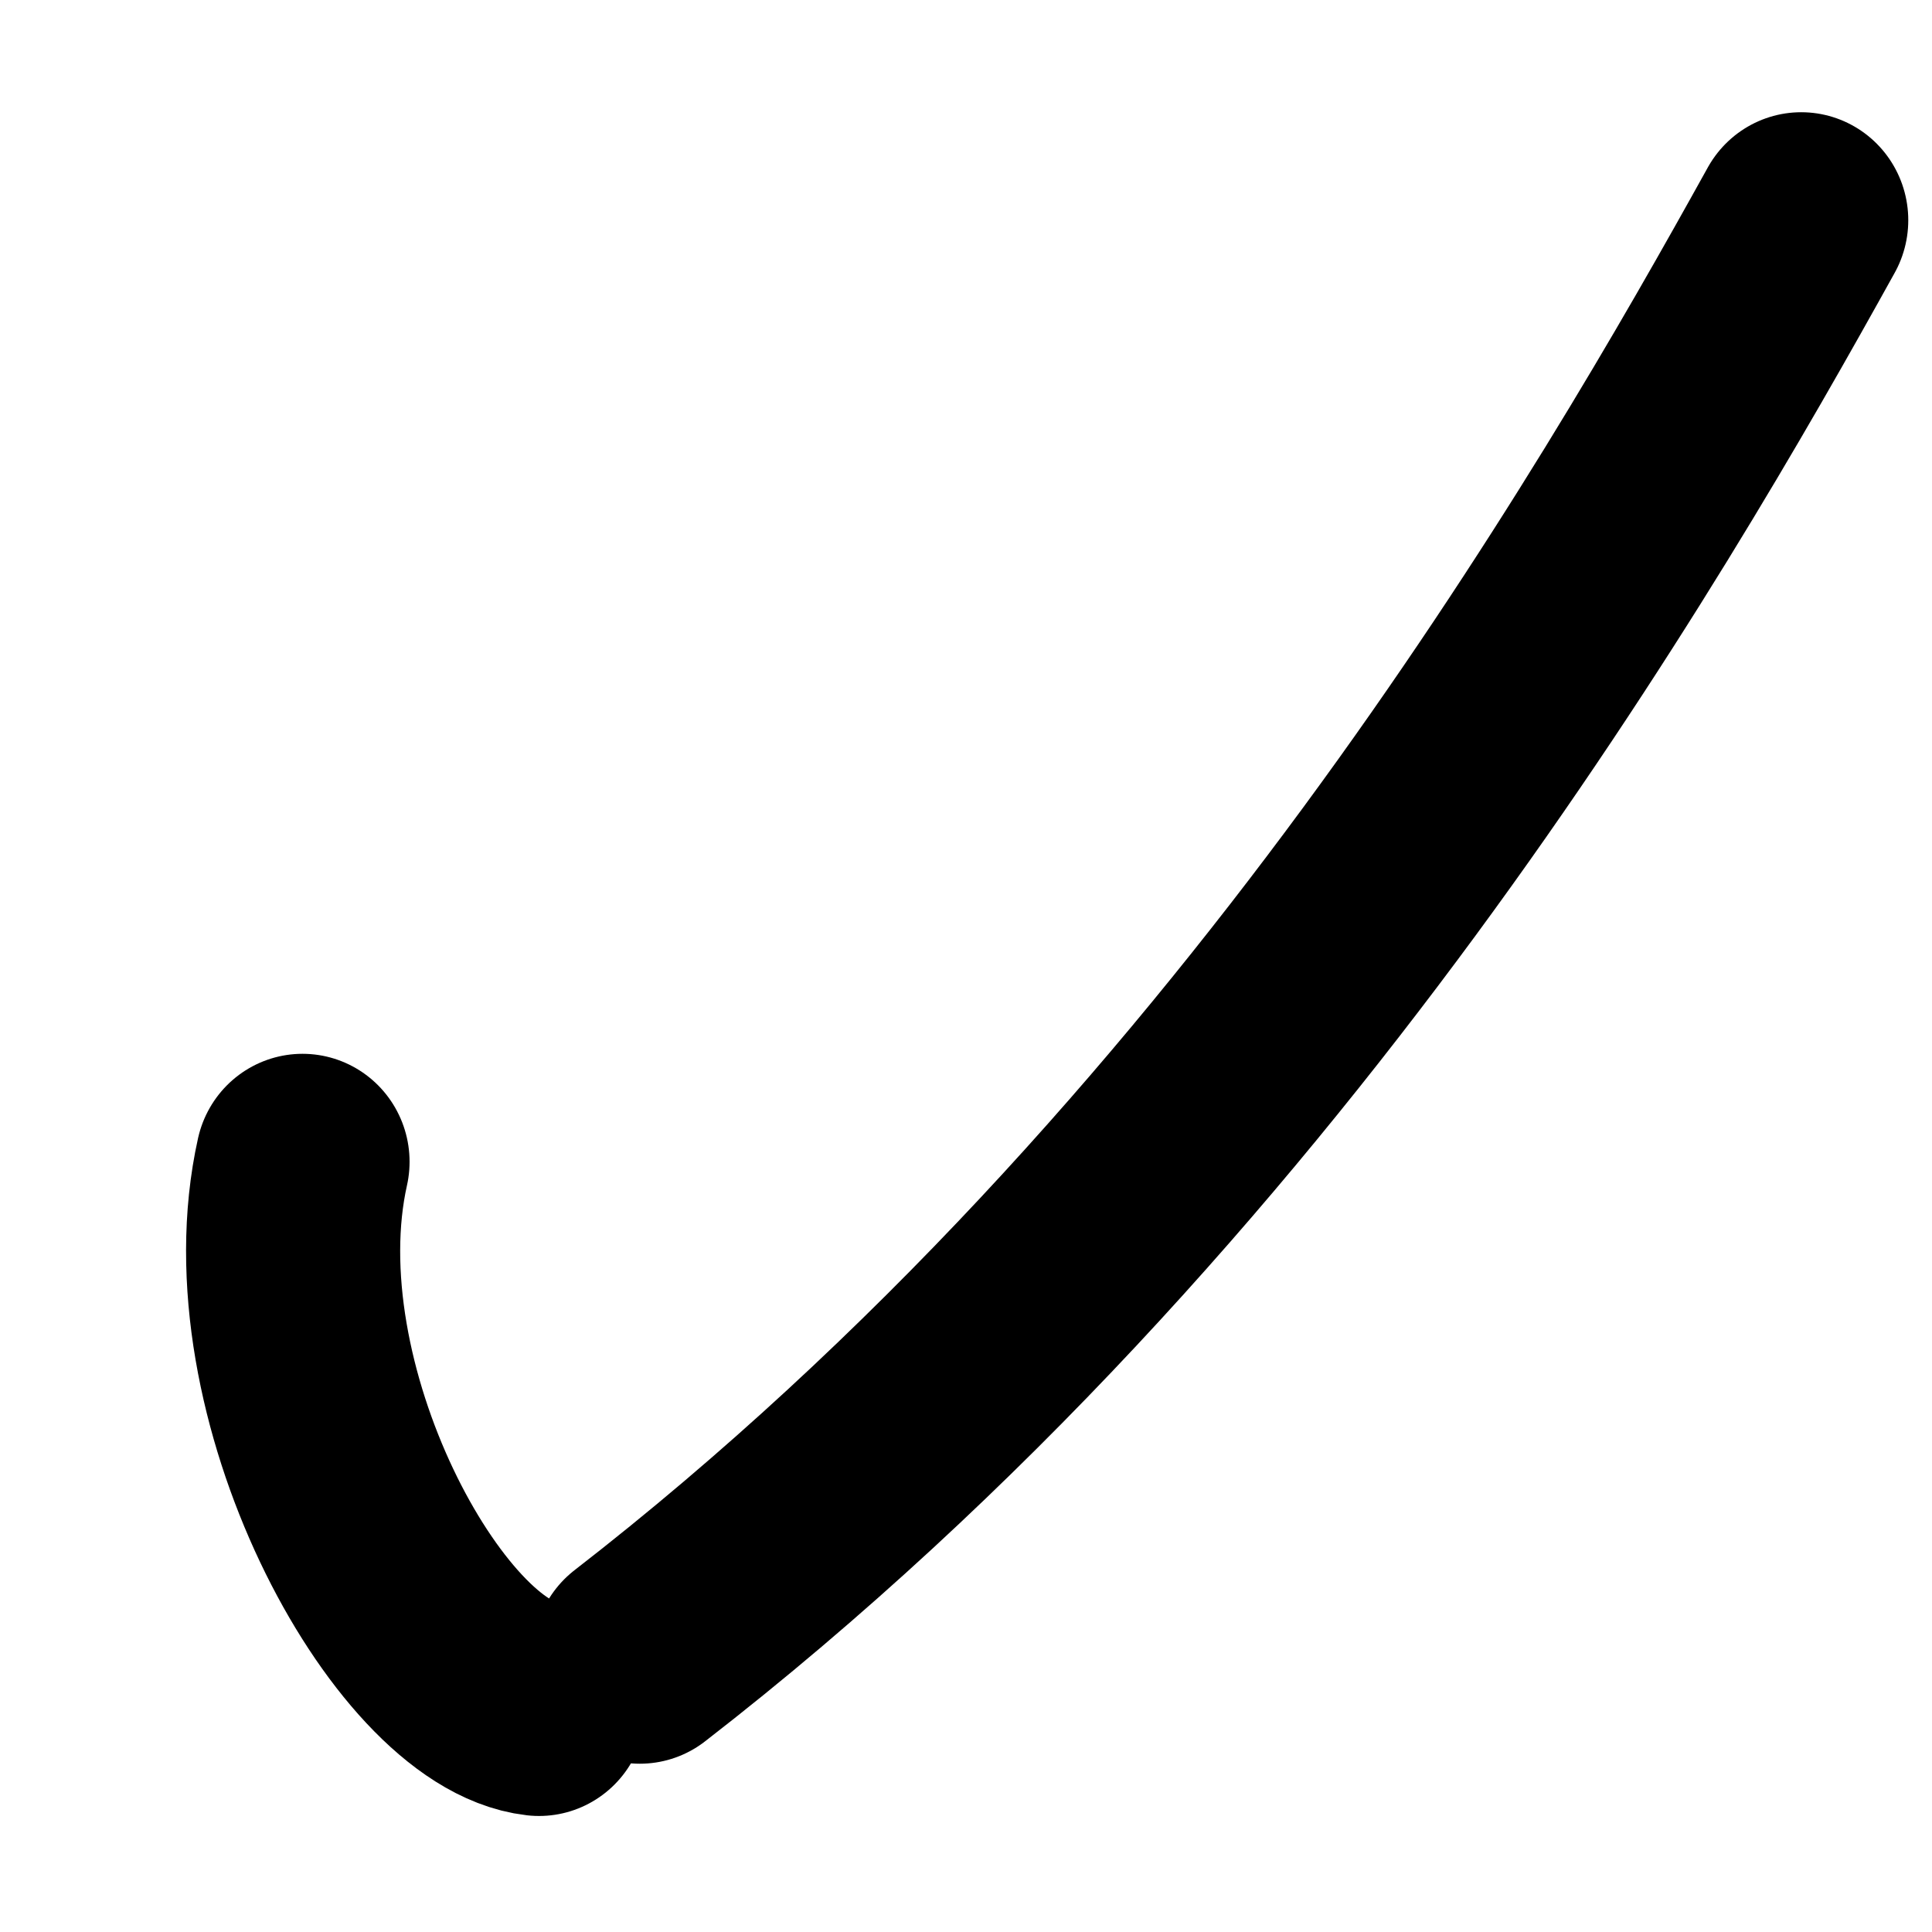
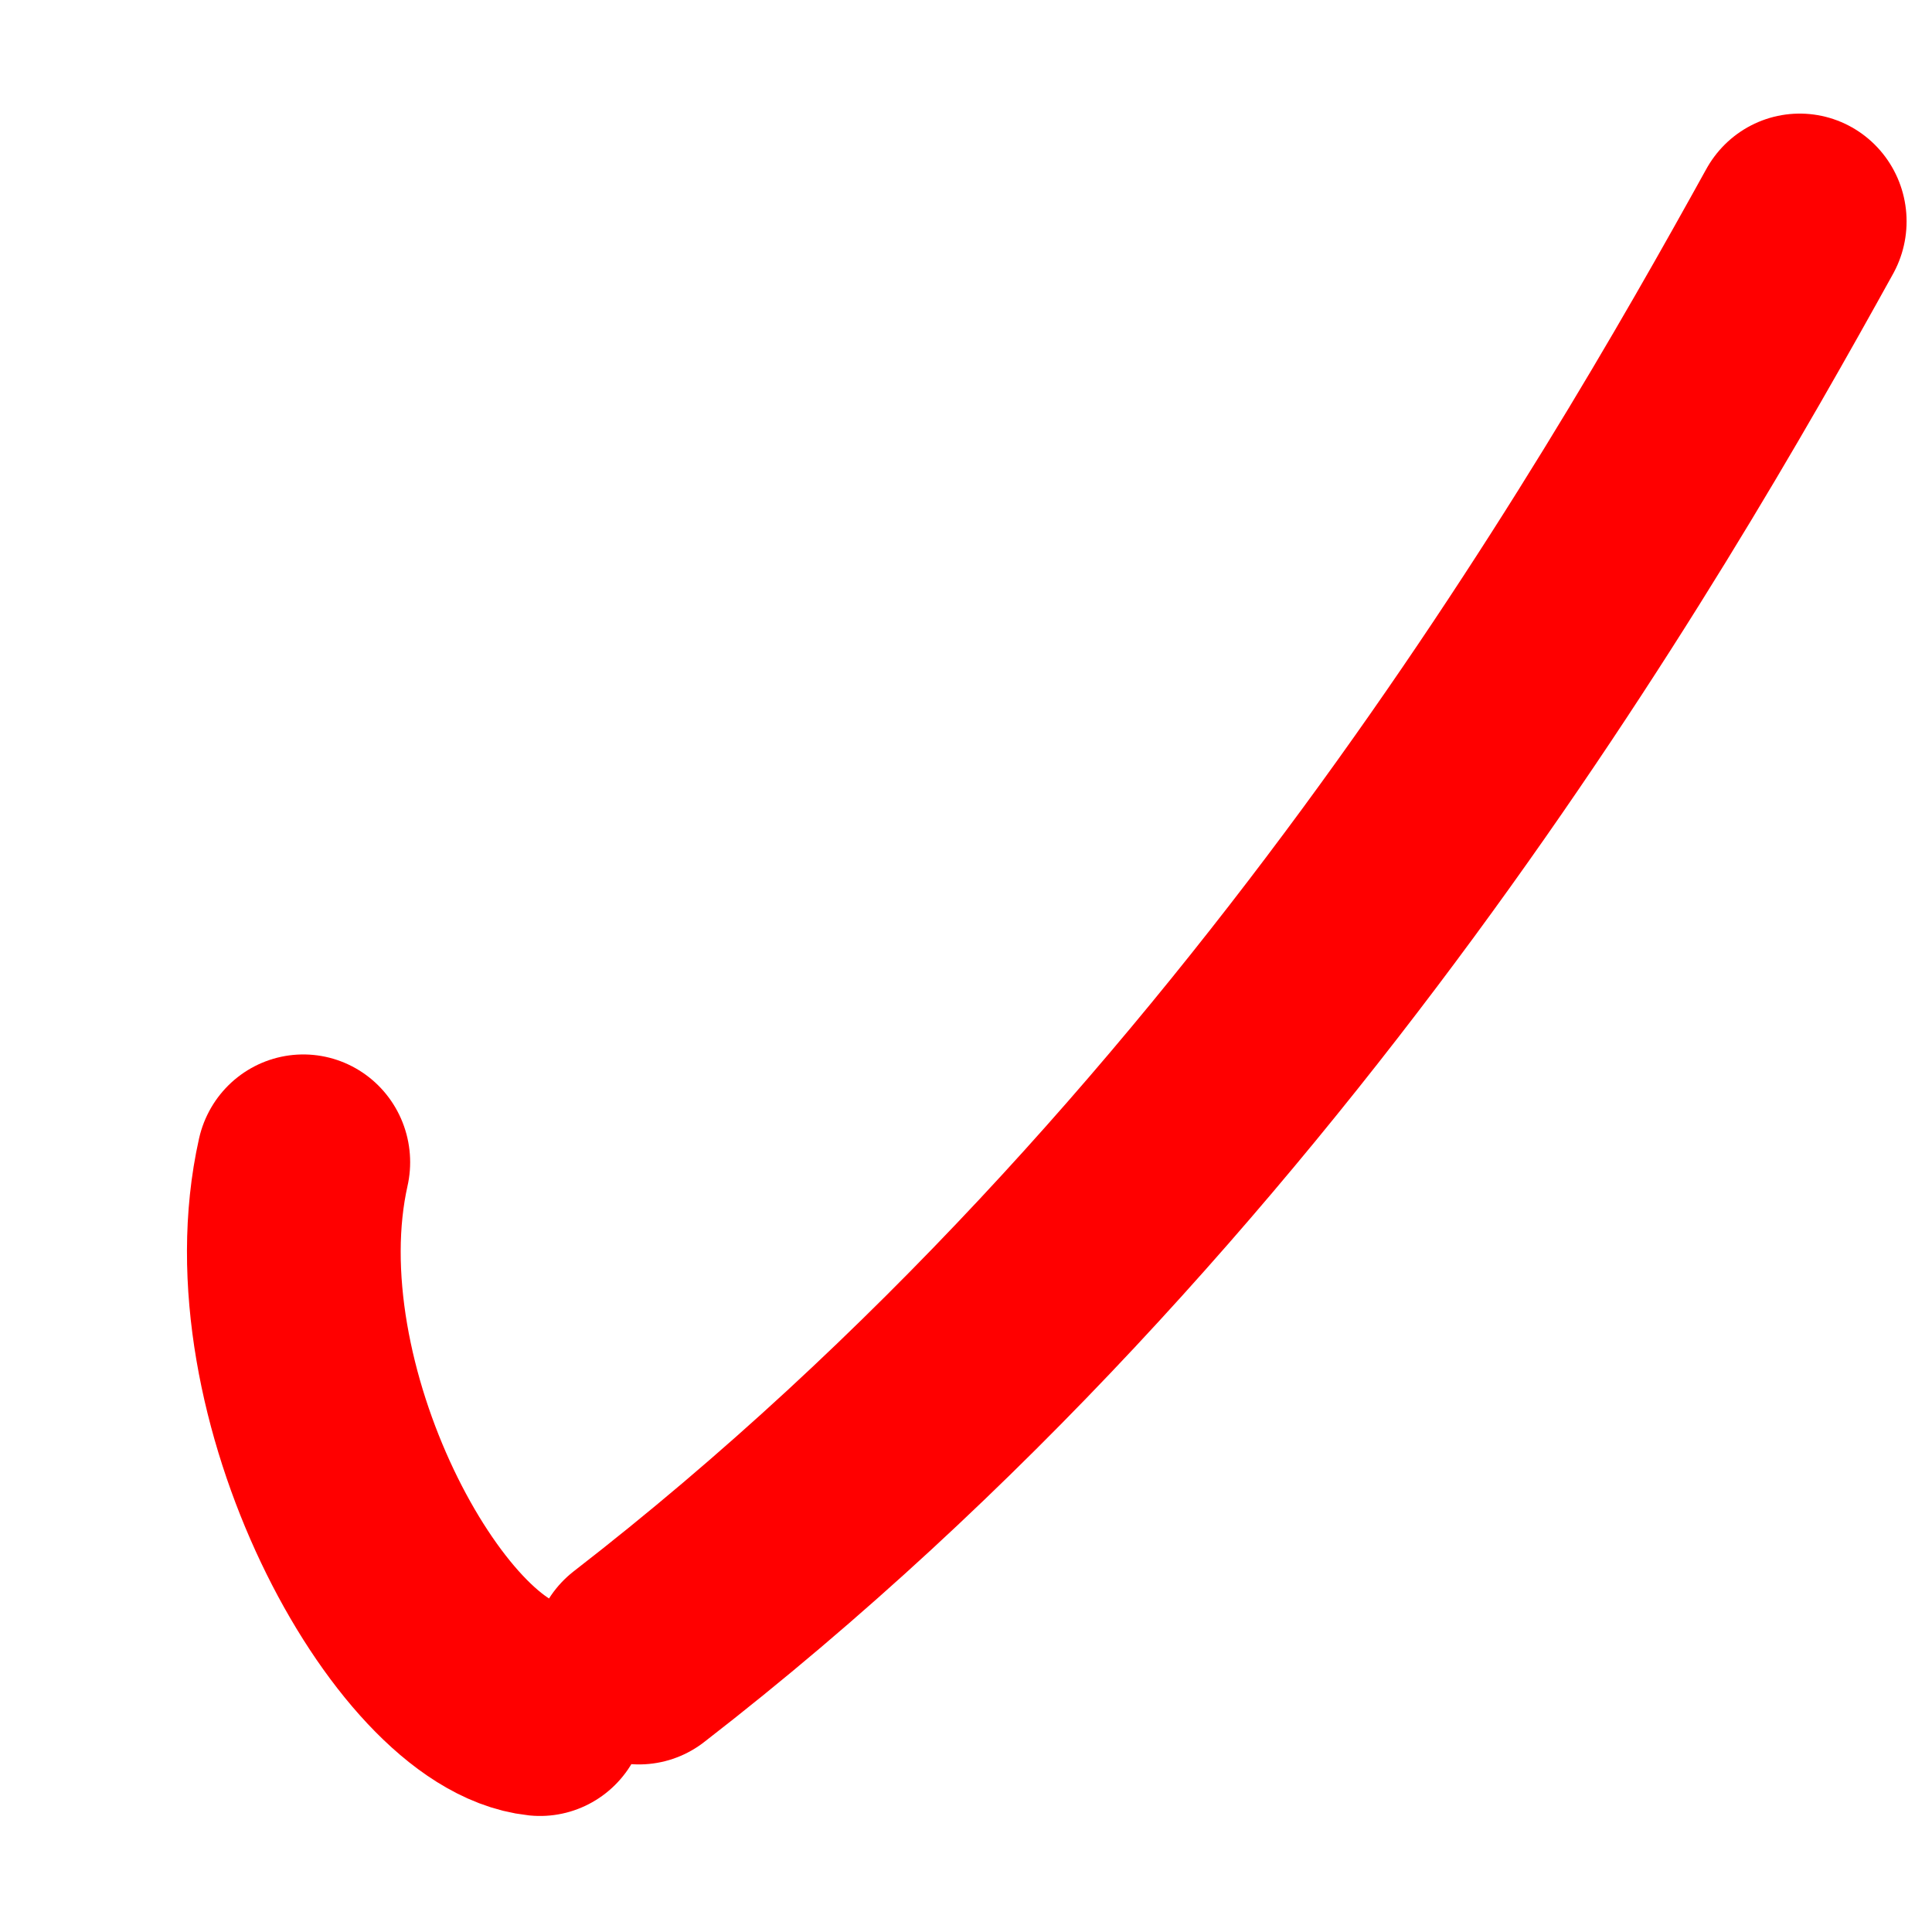
- <svg xmlns="http://www.w3.org/2000/svg" width="7.68pt" height="7.68pt" viewBox="0 0 7.68 7.68">
-   <defs />
-   <path id="shape0" transform="matrix(0.4188134 0 0 0.4886295 -27.01494 -6.852201)" fill="none" stroke="#000000" stroke-width="1.09" stroke-linecap="round" stroke-linejoin="miter" stroke-miterlimit="1.92" d="M0.233 0C-0.15 0 0.012 11.186 0.202 12.611" />
-   <path id="shape1" transform="matrix(0.4188134 0 0 0.4886295 -30.116 -4.510178)" fill="none" stroke="#000000" stroke-width="1.09" stroke-linecap="round" stroke-linejoin="miter" stroke-miterlimit="1.92" d="M0.962 1.241C-3.842 1.241 10.674 1.223 15.319 0" />
-   <path id="shape2" transform="matrix(0.3920438 0.02613725 -0.02744112 0.3601296 -21.02554 -7.2)" fill="none" stroke="#000000" stroke-width="1.09" stroke-linecap="round" stroke-linejoin="miter" stroke-miterlimit="1.92" d="M9.608 0C5.701 4.734 3.813 8.256 0 12.372" />
-   <path id="shape3" transform="matrix(0.4321496 0.02881107 -0.03022658 0.3966851 -19.78758 -6.22211)" fill="none" stroke="#000000" stroke-width="1.09" stroke-linecap="round" stroke-linejoin="miter" stroke-miterlimit="1.92" d="M8.589 0C5.309 4.351 3.498 6.696 0 10.909" />
-   <path id="shape4" transform="matrix(0.4528929 0.03019401 -0.02945861 0.3866066 -22.24817 -2.516527)" fill="none" stroke="#000000" stroke-width="1.09" stroke-linecap="round" stroke-linejoin="miter" stroke-miterlimit="1.92" d="M1.537 0.008C1.537 -0.212 0.251 4.203 0 5.184" />
-   <path id="shape5" transform="matrix(0.4321496 0.02881107 -0.03022658 0.3966851 -22.13828 -1.828187)" fill="none" stroke="#000000" stroke-width="1.09" stroke-linecap="round" stroke-linejoin="miter" stroke-miterlimit="1.92" d="M4.28 0C3.535 1.614 1.176 2.333 0 3.509" />
-   <path id="shape6" transform="matrix(0.3920438 0.02613725 -0.02744112 0.3601296 -21.4884 -2.279478)" fill="none" stroke="#000000" stroke-width="1.09" stroke-linecap="round" stroke-linejoin="miter" stroke-miterlimit="1.92" d="M0 0C0.124 0.062 4.136 3.273 2.364 2.036" />
-   <path id="shape7" transform="matrix(0.4528929 0.03019401 -0.02945861 0.3866066 -22.01971 -1.462904)" fill="none" stroke="#000000" stroke-width="1.09" stroke-linecap="round" stroke-linejoin="miter" stroke-miterlimit="1.92" d="M1.327 1.159C-0.682 -0.793 2.278 2.347 0 0" />
-   <path id="shape8" transform="matrix(0.3920438 0.02613725 -0.02744112 0.3601296 -17.06258 -7.048744)" fill="none" stroke="#000000" stroke-width="1.09" stroke-linecap="round" stroke-linejoin="miter" stroke-miterlimit="1.92" d="M0 0C1.474 1.069 1.823 1.109 3.042 2.05" />
-   <path id="shape9" transform="matrix(0.3920438 0.02613725 -0.02744112 0.3601296 -17.59061 -6.445022)" fill="none" stroke="#000000" stroke-width="1.09" stroke-linecap="round" stroke-linejoin="miter" stroke-miterlimit="1.92" d="M0.146 0.045C-0.619 -0.338 1.835 1.855 2.673 2.023" />
-   <path id="shape10" transform="matrix(0.6390445 0 0 0.6470252 -13.69959 -6.948976)" fill="none" stroke="#000000" stroke-width="0.96" stroke-linecap="round" stroke-linejoin="miter" stroke-miterlimit="1.92" d="M0 8.31C0.345 9.536 5.162 10.485 7.029 7.446C11.168 0.443 0.32 -3.035 0.32 3.382" />
-   <path id="shape11" transform="matrix(0.6390445 0 0 0.6470252 -14.47667 -6.237912)" fill="none" stroke="#000000" stroke-width="0.96" stroke-linecap="round" stroke-linejoin="miter" stroke-miterlimit="1.92" d="M0 0C0.301 1.604 0.865 4.371 1.493 3.307" />
-   <path id="shape12" transform="matrix(0.6390445 0 0 0.6470252 -13.4133 -5.188869)" fill="none" stroke="#000000" stroke-width="0.96" stroke-linecap="round" stroke-linejoin="miter" stroke-miterlimit="1.92" d="M2.485 0C1.643 0.565 0.61 1.425 0 1.973" />
-   <path id="shape13" transform="matrix(0.8135 0 0 0.9895566 -6.655081 -3.90369)" fill="none" stroke="#000000" stroke-width="0.72" stroke-linecap="round" stroke-linejoin="miter" stroke-miterlimit="1.92" d="M0 0.355C3.057 0.236 2.84 0.289 7.074 0" />
-   <path id="shape14" transform="matrix(0.8135 0 0 0.9895566 -6.887 -6.909)" fill="none" stroke="#000000" stroke-width="0.72" stroke-linecap="round" stroke-linejoin="miter" stroke-miterlimit="1.92" d="M0 3.456C1.585 1.45 2.263 1.04 3.728 0" />
-   <path id="shape15" transform="matrix(0.8135 0 0 0.9895566 -6.750332 -3.44951)" fill="none" stroke="#000000" stroke-width="0.72" stroke-linecap="round" stroke-linejoin="miter" stroke-miterlimit="1.92" d="M0 0C1.256 1.008 1.625 1.565 3.744 2.728" />
-   <path id="shape16" transform="matrix(1.144039 0 0 1.107763 3.553808 -6.846667)" fill="none" stroke="#000000" stroke-width="0.61" stroke-linecap="round" stroke-linejoin="miter" stroke-miterlimit="1.92" d="M0 0C0.773 0.853 1.819 1.744 2.741 2.709" />
-   <path id="shape17" transform="matrix(1.144039 0 0 1.107763 3.28534 -3.933989)" fill="none" stroke="#000000" stroke-width="0.61" stroke-linecap="round" stroke-linejoin="miter" stroke-miterlimit="1.92" d="M2.939 0C1.755 1.134 1.105 2.172 0 2.901" />
-   <path id="shape18" transform="matrix(1.144039 0 0 1.107763 0.8813333 -3.951992)" fill="none" stroke="#000000" stroke-width="0.61" stroke-linecap="round" stroke-linejoin="miter" stroke-miterlimit="1.92" d="M4.8 0.022C2.443 -0.083 2.076 0.233 0 0.134" />
-   <path id="shape21" transform="matrix(1.232525 0 0 1.292566 14.46042 -7.005)" fill="none" stroke="#000000" stroke-width="0.61" stroke-linecap="round" stroke-linejoin="miter" stroke-miterlimit="1.92" d="M0 0" />
-   <path id="shape22" transform="matrix(1.290343 0 0 1.172247 16.43841 -5.148877)" fill="none" stroke="#000000" stroke-width="0.61" stroke-linecap="round" stroke-linejoin="miter" stroke-miterlimit="1.92" d="M0 0C2.819 0.451 3.8 1.203 4.419 3.701" />
-   <path id="shape23" transform="matrix(1.372312 0.2695581 -0.290567 1.220885 16.78902 -7.440938)" fill="none" stroke="#000000" stroke-width="0.61" stroke-linecap="round" stroke-linejoin="miter" stroke-miterlimit="1.92" d="M0 1.584C1.236 0.629 0.598 0.747 2.311 0" />
-   <path id="shape24" transform="matrix(1.372312 0.2695581 -0.290567 1.220885 16.21193 -4.98651)" fill="none" stroke="#000000" stroke-width="0.61" stroke-linecap="round" stroke-linejoin="miter" stroke-miterlimit="1.92" d="M0 0C0.681 1.019 0.857 0.693 1.963 1.744" />
-   <path id="shape25" transform="matrix(0.7547838 0 0 0.893605 24.9313 -4.224336)" fill="none" stroke="#000000" stroke-width="0.61" stroke-linecap="round" stroke-linejoin="miter" stroke-miterlimit="1.92" d="M0 2.264C3.229 2.167 9.538 2.827 6.288 0" />
-   <path id="shape26" transform="matrix(0.7547838 0 0 0.893605 24.88495 -6.660007)" fill="none" stroke="#000000" stroke-width="0.61" stroke-linecap="round" stroke-linejoin="miter" stroke-miterlimit="1.92" d="M0.061 2.142C-0.419 1.113 2.025 -1.414 3.733 1.038" />
-   <path id="shape27" transform="matrix(0.7547838 0 0 0.893605 27.92025 -5.861045)" fill="none" stroke="#000000" stroke-width="0.61" stroke-linecap="round" stroke-linejoin="miter" stroke-miterlimit="1.92" d="M0 0.216C1.368 -0.545 2.426 0.897 2.208 1.592" />
-   <path id="shape28" transform="matrix(0.7547838 0 0 0.893605 23.52249 -4.733992)" fill="none" stroke="#000000" stroke-width="0.61" stroke-linecap="round" stroke-linejoin="miter" stroke-miterlimit="1.92" d="M1.563 0.01C-0.334 -0.208 -0.774 3.096 1.771 2.826" />
-   <path id="shape29" transform="matrix(0.7547838 0 0 0.893605 24.66562 -6.569155)" fill="none" stroke="#000000" stroke-width="0.61" stroke-linecap="round" stroke-linejoin="miter" stroke-miterlimit="1.92" d="M7.368 0C5.383 1.529 1.634 4.557 0 6.512" />
-   <path id="shape30" transform="matrix(0.4969282 0 0 0.5187606 -6.555 2.153965)" fill="none" stroke="#000000" stroke-width="1.44" stroke-linecap="round" stroke-linejoin="bevel" d="M0 9.579C0.903 5.194 5.327 0.292 11.285 0" />
-   <path id="shape31" transform="matrix(0.4969282 0 0 0.5187606 -4.30246 0.9310003)" fill="none" stroke="#000000" stroke-width="1.44" stroke-linecap="round" stroke-linejoin="bevel" d="M0.971 0.107C-2.699 -0.112 5.113 -0.213 6.582 2.069" />
-   <path id="shape32" transform="matrix(0.4969282 0 0 0.5187606 -2.893633 2.153965)" fill="none" stroke="#000000" stroke-width="1.44" stroke-linecap="round" stroke-linejoin="bevel" d="M0 5.323C1.669 2.256 2.829 1.982 3.907 0" />
-   <path id="shape33" transform="matrix(0.5605613 0 0 0.5346604 -14.01152 2.233196)" fill="none" stroke="#000000" stroke-width="1.44" stroke-linecap="round" stroke-linejoin="bevel" d="M0 0C3.328 0.844 4.144 0.915 6.66 2.823C8.431 4.07 9.672 7.634 10.048 8.861" />
-   <path id="shape34" transform="matrix(0.5605613 0 0 0.5346604 -14.35683 0.883)" fill="none" stroke="#000000" stroke-width="1.44" stroke-linecap="round" stroke-linejoin="bevel" d="M0 2.317C2.288 0.202 5.601 0 6.888 0" />
-   <path id="shape35" transform="matrix(0.5605613 0 0 0.5346604 -14.451 2.233196)" fill="none" stroke="#000000" stroke-width="1.44" stroke-linecap="round" stroke-linejoin="bevel" d="M0 0C1.977 2.425 2.661 3.079 3.805 5.347" />
-   <path id="shape36" transform="matrix(0.4100556 0 0 0.4751218 -21.57952 1.925025)" fill="none" stroke="#000000" stroke-width="1.44" stroke-linecap="round" stroke-linejoin="bevel" d="M0 0.108C3.219 0.076 9.474 0.054 11.892 0" />
-   <path id="shape37" transform="matrix(0.4100556 0 0 0.4751218 -17.17683 0.6843201)" fill="none" stroke="#000000" stroke-width="1.44" stroke-linecap="round" stroke-linejoin="bevel" d="M1.411 2.591C1.363 2.351 0.146 0 0 0" />
-   <path id="shape38" transform="matrix(0.4100556 0 0 0.4751218 -20.95952 0.5895064)" fill="none" stroke="#000000" stroke-width="1.44" stroke-linecap="round" stroke-linejoin="bevel" d="M8.612 0.265C5.728 -0.049 2.457 -0.127 0 0.269" />
-   <path id="shape39" transform="matrix(0.4100556 0 0 0.4751218 -21.75667 0.8055667)" fill="none" stroke="#000000" stroke-width="1.44" stroke-linecap="round" stroke-linejoin="bevel" d="M1.647 0C1.071 0.635 0.67 1.093 0 2.124" />
-   <path id="shape40" transform="matrix(0.4100556 0 0 0.4751218 -21.02467 2.177789)" fill="none" stroke="#000000" stroke-width="1.44" stroke-linecap="round" stroke-linejoin="bevel" d="M0.011 0C-0.108 0.386 0.778 7.537 1.139 9.688" />
-   <path id="shape41" transform="matrix(0.4100556 0 0 0.4751218 -17.56098 2.339331)" fill="none" stroke="#000000" stroke-width="1.44" stroke-linecap="round" stroke-linejoin="bevel" d="M1.064 0C0.628 1.859 0.448 7.417 0 9.296" />
-   <path id="shape42" transform="matrix(0.4100556 0 0 0.4751218 -20.44613 6.849146)" fill="none" stroke="#000000" stroke-width="1.44" stroke-linecap="round" stroke-linejoin="bevel" d="M0 0.108C0.987 0.108 4.975 -0.043 6.048 0.012" />
-   <path id="shape43" transform="matrix(0.4100556 0 0 0.4751218 -19.74085 3.331385)" fill="none" stroke="#000000" stroke-width="1.44" stroke-linecap="round" stroke-linejoin="bevel" d="M4.36052e-05 0C-0.005 0.898 0.468 4.503 0.468 6.552" />
-   <path id="shape44" transform="matrix(0.4100556 0 0 0.4751218 -18.48278 3.357992)" fill="none" stroke="#000000" stroke-width="1.44" stroke-linecap="round" stroke-linejoin="bevel" d="M0.364 0C0.284 1.508 0.038 5.642 0 6.96" />
-   <path id="shape19" transform="matrix(0.5087309 0 0 0.5130841 1.165389 4.618237)" fill="none" stroke="#000000" stroke-width="1.673" stroke-linecap="round" stroke-linejoin="bevel" d="M0.073 0C-0.325 1.769 0.982 4.126 1.921 4.232" />
-   <path id="shape20" transform="matrix(0.5087309 0 0 0.5130841 2.543363 0.8753333)" fill="none" stroke="#000000" stroke-width="1.673" stroke-linecap="round" stroke-linejoin="bevel" d="M0 11.122C4.823 7.416 7.77 2.334 9.075 0" />
-   <path id="shape45" transform="matrix(0.5199203 0 0 0.4995261 8.717333 -6.459627)" fill="none" stroke="#000000" stroke-width="1.673" stroke-linecap="round" stroke-linejoin="bevel" d="M10.709 0C7.286 2.007 2.204 7.391 0 10.635" />
-   <path id="shape46" transform="matrix(0.5199203 0 0 0.4995261 8.950258 -6.768667)" fill="none" stroke="#000000" stroke-width="1.673" stroke-linecap="round" stroke-linejoin="bevel" d="M0 0C1.609 1.433 7.317 9.276 8.512 11.227" />
+ <svg xmlns="http://www.w3.org/2000/svg" width="10.24" height="10.24" viewBox="0 0 7.68 7.68">
+   <g stroke="red">
+     <path transform="matrix(.41881 0 0 .48863 -27.01 -6.85)" fill="none" stroke-width="1.09" stroke-linecap="round" stroke-miterlimit="1.92" d="M.23 0C-.15 0 .01 11.19.2 12.61" />
+     <path transform="matrix(.41881 0 0 .48863 -30.12 -4.51)" fill="none" stroke-width="1.09" stroke-linecap="round" stroke-miterlimit="1.92" d="M.96 1.24c-4.8 0 9.71-.02 14.36-1.24" />
+     <path transform="matrix(.39204 .02614 -.02744 .36013 -21.03 -7.2)" fill="none" stroke-width="1.09" stroke-linecap="round" stroke-miterlimit="1.92" d="M9.6 0C5.7 4.73 3.82 8.26 0 12.37" />
+     <path transform="matrix(.43215 .02881 -.03023 .39669 -19.79 -6.22)" fill="none" stroke-width="1.09" stroke-linecap="round" stroke-miterlimit="1.92" d="M8.59 0C5.3 4.35 3.49 6.7 0 10.9" />
+     <path transform="matrix(.4529 .0302 -.02946 .3866 -22.25 -2.52)" fill="none" stroke-width="1.09" stroke-linecap="round" stroke-miterlimit="1.92" d="M1.54 0C1.54-.2.25 4.2 0 5.19" />
+     <path transform="matrix(.43215 .02881 -.03023 .39669 -22.14 -1.83)" fill="none" stroke-width="1.09" stroke-linecap="round" stroke-miterlimit="1.92" d="M4.28 0C3.53 1.61 1.18 2.33 0 3.5" />
+     <path transform="matrix(.39204 .02614 -.02744 .36013 -21.49 -2.28)" fill="none" stroke-width="1.09" stroke-linecap="round" stroke-miterlimit="1.92" d="M0 0c.12.06 4.14 3.27 2.36 2.04" />
+     <path transform="matrix(.4529 .0302 -.02946 .3866 -22.02 -1.46)" fill="none" stroke-width="1.09" stroke-linecap="round" stroke-miterlimit="1.92" d="M1.33 1.16C-.68-.8 2.28 2.35 0 0" />
+     <path transform="matrix(.39204 .02614 -.02744 .36013 -17.06 -7.05)" fill="none" stroke-width="1.09" stroke-linecap="round" stroke-miterlimit="1.92" d="M0 0c1.47 1.07 1.82 1.1 3.04 2.05" />
+     <path transform="matrix(.39204 .02614 -.02744 .36013 -17.6 -6.45)" fill="none" stroke-width="1.09" stroke-linecap="round" stroke-miterlimit="1.92" d="M.15.04c-.77-.38 1.68 1.81 2.52 1.98" />
+     <path transform="matrix(.63904 0 0 .64703 -13.7 -6.95)" fill="none" stroke-width=".96" stroke-linecap="round" stroke-miterlimit="1.92" d="M0 8.31c.35 1.23 5.16 2.18 7.03-.86C11.17.45.32-3.04.32 3.38" />
+     <path transform="matrix(.63904 0 0 .64703 -14.48 -6.24)" fill="none" stroke-width=".96" stroke-linecap="round" stroke-miterlimit="1.92" d="M0 0c.3 1.6.86 4.37 1.5 3.3" />
+     <path transform="matrix(.63904 0 0 .64703 -13.41 -5.19)" fill="none" stroke-width=".96" stroke-linecap="round" stroke-miterlimit="1.92" d="M2.49 0C1.64.57.6 1.42 0 1.97" />
+     <path transform="matrix(.8135 0 0 .98956 -6.66 -3.9)" fill="none" stroke-width=".72" stroke-linecap="round" stroke-miterlimit="1.92" d="M0 .35C3.06.24 2.84.3 7.07 0" />
+     <path transform="matrix(.8135 0 0 .98956 -6.89 -6.9)" fill="none" stroke-width=".72" stroke-linecap="round" stroke-miterlimit="1.92" d="M0 3.46C1.58 1.45 2.26 1.04 3.73 0" />
+     <path transform="matrix(.8135 0 0 .98956 -6.75 -3.45)" fill="none" stroke-width=".72" stroke-linecap="round" stroke-miterlimit="1.92" d="M0 0c1.26 1 1.63 1.56 3.74 2.73" />
+     <path transform="matrix(1.14404 0 0 1.10776 3.55 -6.85)" fill="none" stroke-width=".61" stroke-linecap="round" stroke-miterlimit="1.92" d="M0 0c.77.85 1.82 1.74 2.74 2.7" />
+     <path transform="matrix(1.14404 0 0 1.10776 3.29 -3.93)" fill="none" stroke-width=".61" stroke-linecap="round" stroke-miterlimit="1.92" d="M2.94 0C1.75 1.13 1.1 2.17 0 2.9" />
+     <path transform="matrix(1.14404 0 0 1.10776 .88 -3.95)" fill="none" stroke-width=".61" stroke-linecap="round" stroke-miterlimit="1.92" d="M4.8.02C2.44-.08 2.08.23 0 .13" />
+     <path transform="matrix(1.29034 0 0 1.17225 16.44 -5.15)" fill="none" stroke-width=".61" stroke-linecap="round" stroke-miterlimit="1.92" d="M0 0c2.82.45 3.8 1.2 4.42 3.7" />
+     <path transform="matrix(1.37231 .26956 -.29057 1.22089 16.79 -7.44)" fill="none" stroke-width=".61" stroke-linecap="round" stroke-miterlimit="1.92" d="M0 1.58C1.24.63.6.75 2.31 0" />
+     <path transform="matrix(1.37231 .26956 -.29057 1.22089 16.21 -4.99)" fill="none" stroke-width=".61" stroke-linecap="round" stroke-miterlimit="1.92" d="M0 0c.68 1.02.86.7 1.96 1.74" />
+     <path transform="matrix(.75478 0 0 .8936 24.93 -4.22)" fill="none" stroke-width=".61" stroke-linecap="round" stroke-miterlimit="1.92" d="M0 2.26c3.23-.1 9.54.57 6.29-2.26" />
+     <path transform="matrix(.75478 0 0 .8936 24.88 -6.66)" fill="none" stroke-width=".61" stroke-linecap="round" stroke-miterlimit="1.92" d="M.06 2.14c-.48-1.03 1.96-3.55 3.67-1.1" />
+     <path transform="matrix(.75478 0 0 .8936 27.92 -5.86)" fill="none" stroke-width=".61" stroke-linecap="round" stroke-miterlimit="1.92" d="M0 .22C1.37-.54 2.43.9 2.2 1.59" />
+     <path transform="matrix(.75478 0 0 .8936 23.52 -4.73)" fill="none" stroke-width=".61" stroke-linecap="round" stroke-miterlimit="1.92" d="M1.56.01c-1.9-.22-2.33 3.09.21 2.82" />
+     <path transform="matrix(.75478 0 0 .8936 24.67 -6.57)" fill="none" stroke-width=".61" stroke-linecap="round" stroke-miterlimit="1.92" d="M7.37 0C5.38 1.53 1.63 4.56 0 6.51" />
+     <path transform="matrix(.49693 0 0 .51876 -6.56 2.15)" fill="none" stroke-width="1.44" stroke-linecap="round" stroke-linejoin="bevel" d="M0 9.58C.9 5.19 5.33.29 11.29 0" />
+     <path transform="matrix(.49693 0 0 .51876 -4.3 .93)" fill="none" stroke-width="1.44" stroke-linecap="round" stroke-linejoin="bevel" d="M.97.1C-2.7-.1 5.11-.2 6.58 2.08" />
+     <path transform="matrix(.49693 0 0 .51876 -2.9 2.15)" fill="none" stroke-width="1.44" stroke-linecap="round" stroke-linejoin="bevel" d="M0 5.32C1.67 2.26 2.83 1.98 3.9 0" />
+     <path transform="matrix(.56056 0 0 .53466 -14.01 2.23)" fill="none" stroke-width="1.44" stroke-linecap="round" stroke-linejoin="bevel" d="M0 0c3.33.84 4.14.92 6.66 2.82 1.77 1.25 3.01 4.81 3.39 6.04" />
+     <path transform="matrix(.56056 0 0 .53466 -14.36 .88)" fill="none" stroke-width="1.44" stroke-linecap="round" stroke-linejoin="bevel" d="M0 2.32C2.29.2 5.6 0 6.89 0" />
+     <path transform="matrix(.56056 0 0 .53466 -14.45 2.23)" fill="none" stroke-width="1.44" stroke-linecap="round" stroke-linejoin="bevel" d="M0 0c1.98 2.43 2.66 3.08 3.8 5.35" />
+     <path transform="matrix(.41006 0 0 .47512 -21.58 1.93)" fill="none" stroke-width="1.44" stroke-linecap="round" stroke-linejoin="bevel" d="M0 .1C3.22.09 9.47.06 11.9 0" />
+     <path transform="matrix(.41006 0 0 .47512 -17.18 .68)" fill="none" stroke-width="1.44" stroke-linecap="round" stroke-linejoin="bevel" d="M1.41 2.6C1.36 2.34.15 0 0 0" />
+     <path transform="matrix(.41006 0 0 .47512 -20.96 .59)" fill="none" stroke-width="1.44" stroke-linecap="round" stroke-linejoin="bevel" d="M8.61.27C5.73-.05 2.46-.13 0 .27" />
+     <path transform="matrix(.41006 0 0 .47512 -21.76 .8)" fill="none" stroke-width="1.44" stroke-linecap="round" stroke-linejoin="bevel" d="M1.65 0C1.07.63.67 1.1 0 2.12" />
+     <path transform="matrix(.41006 0 0 .47512 -21.02 2.18)" fill="none" stroke-width="1.44" stroke-linecap="round" stroke-linejoin="bevel" d="M.01 0C-.1.39.78 7.54 1.14 9.69" />
+     <path transform="matrix(.41006 0 0 .47512 -17.56 2.34)" fill="none" stroke-width="1.44" stroke-linecap="round" stroke-linejoin="bevel" d="M1.06 0C.63 1.86.45 7.42 0 9.3" />
+     <path transform="matrix(.41006 0 0 .47512 -20.45 6.85)" fill="none" stroke-width="1.44" stroke-linecap="round" stroke-linejoin="bevel" d="M0 .1C.99.1 4.98-.03 6.05.02" />
+     <path transform="matrix(.41006 0 0 .47512 -19.74 3.33)" fill="none" stroke-width="1.44" stroke-linecap="round" stroke-linejoin="bevel" d="M0 0c0 .9.47 4.5.47 6.55" />
+     <path transform="matrix(.41006 0 0 .47512 -18.48 3.36)" fill="none" stroke-width="1.44" stroke-linecap="round" stroke-linejoin="bevel" d="M.36 0C.28 1.5.04 5.64 0 6.96" />
+     <path transform="matrix(.50873 0 0 .51308 1.17 4.62)" fill="none" stroke-width="1.67" stroke-linecap="round" stroke-linejoin="bevel" d="M.07 0c-.4 1.77.91 4.13 1.85 4.23" />
+     <path transform="matrix(.50873 0 0 .51308 2.54 .88)" fill="none" stroke-width="1.67" stroke-linecap="round" stroke-linejoin="bevel" d="M0 11.12C4.82 7.42 7.77 2.33 9.07 0" />
+     <path transform="matrix(.51992 0 0 .49953 8.72 -6.46)" fill="none" stroke-width="1.67" stroke-linecap="round" stroke-linejoin="bevel" d="M10.7 0C7.3 2 2.2 7.4 0 10.63" />
+     <path transform="matrix(.51992 0 0 .49953 8.95 -6.77)" fill="none" stroke-width="1.67" stroke-linecap="round" stroke-linejoin="bevel" d="M0 0c1.6 1.43 7.32 9.28 8.51 11.23" />
+   </g>
</svg>
